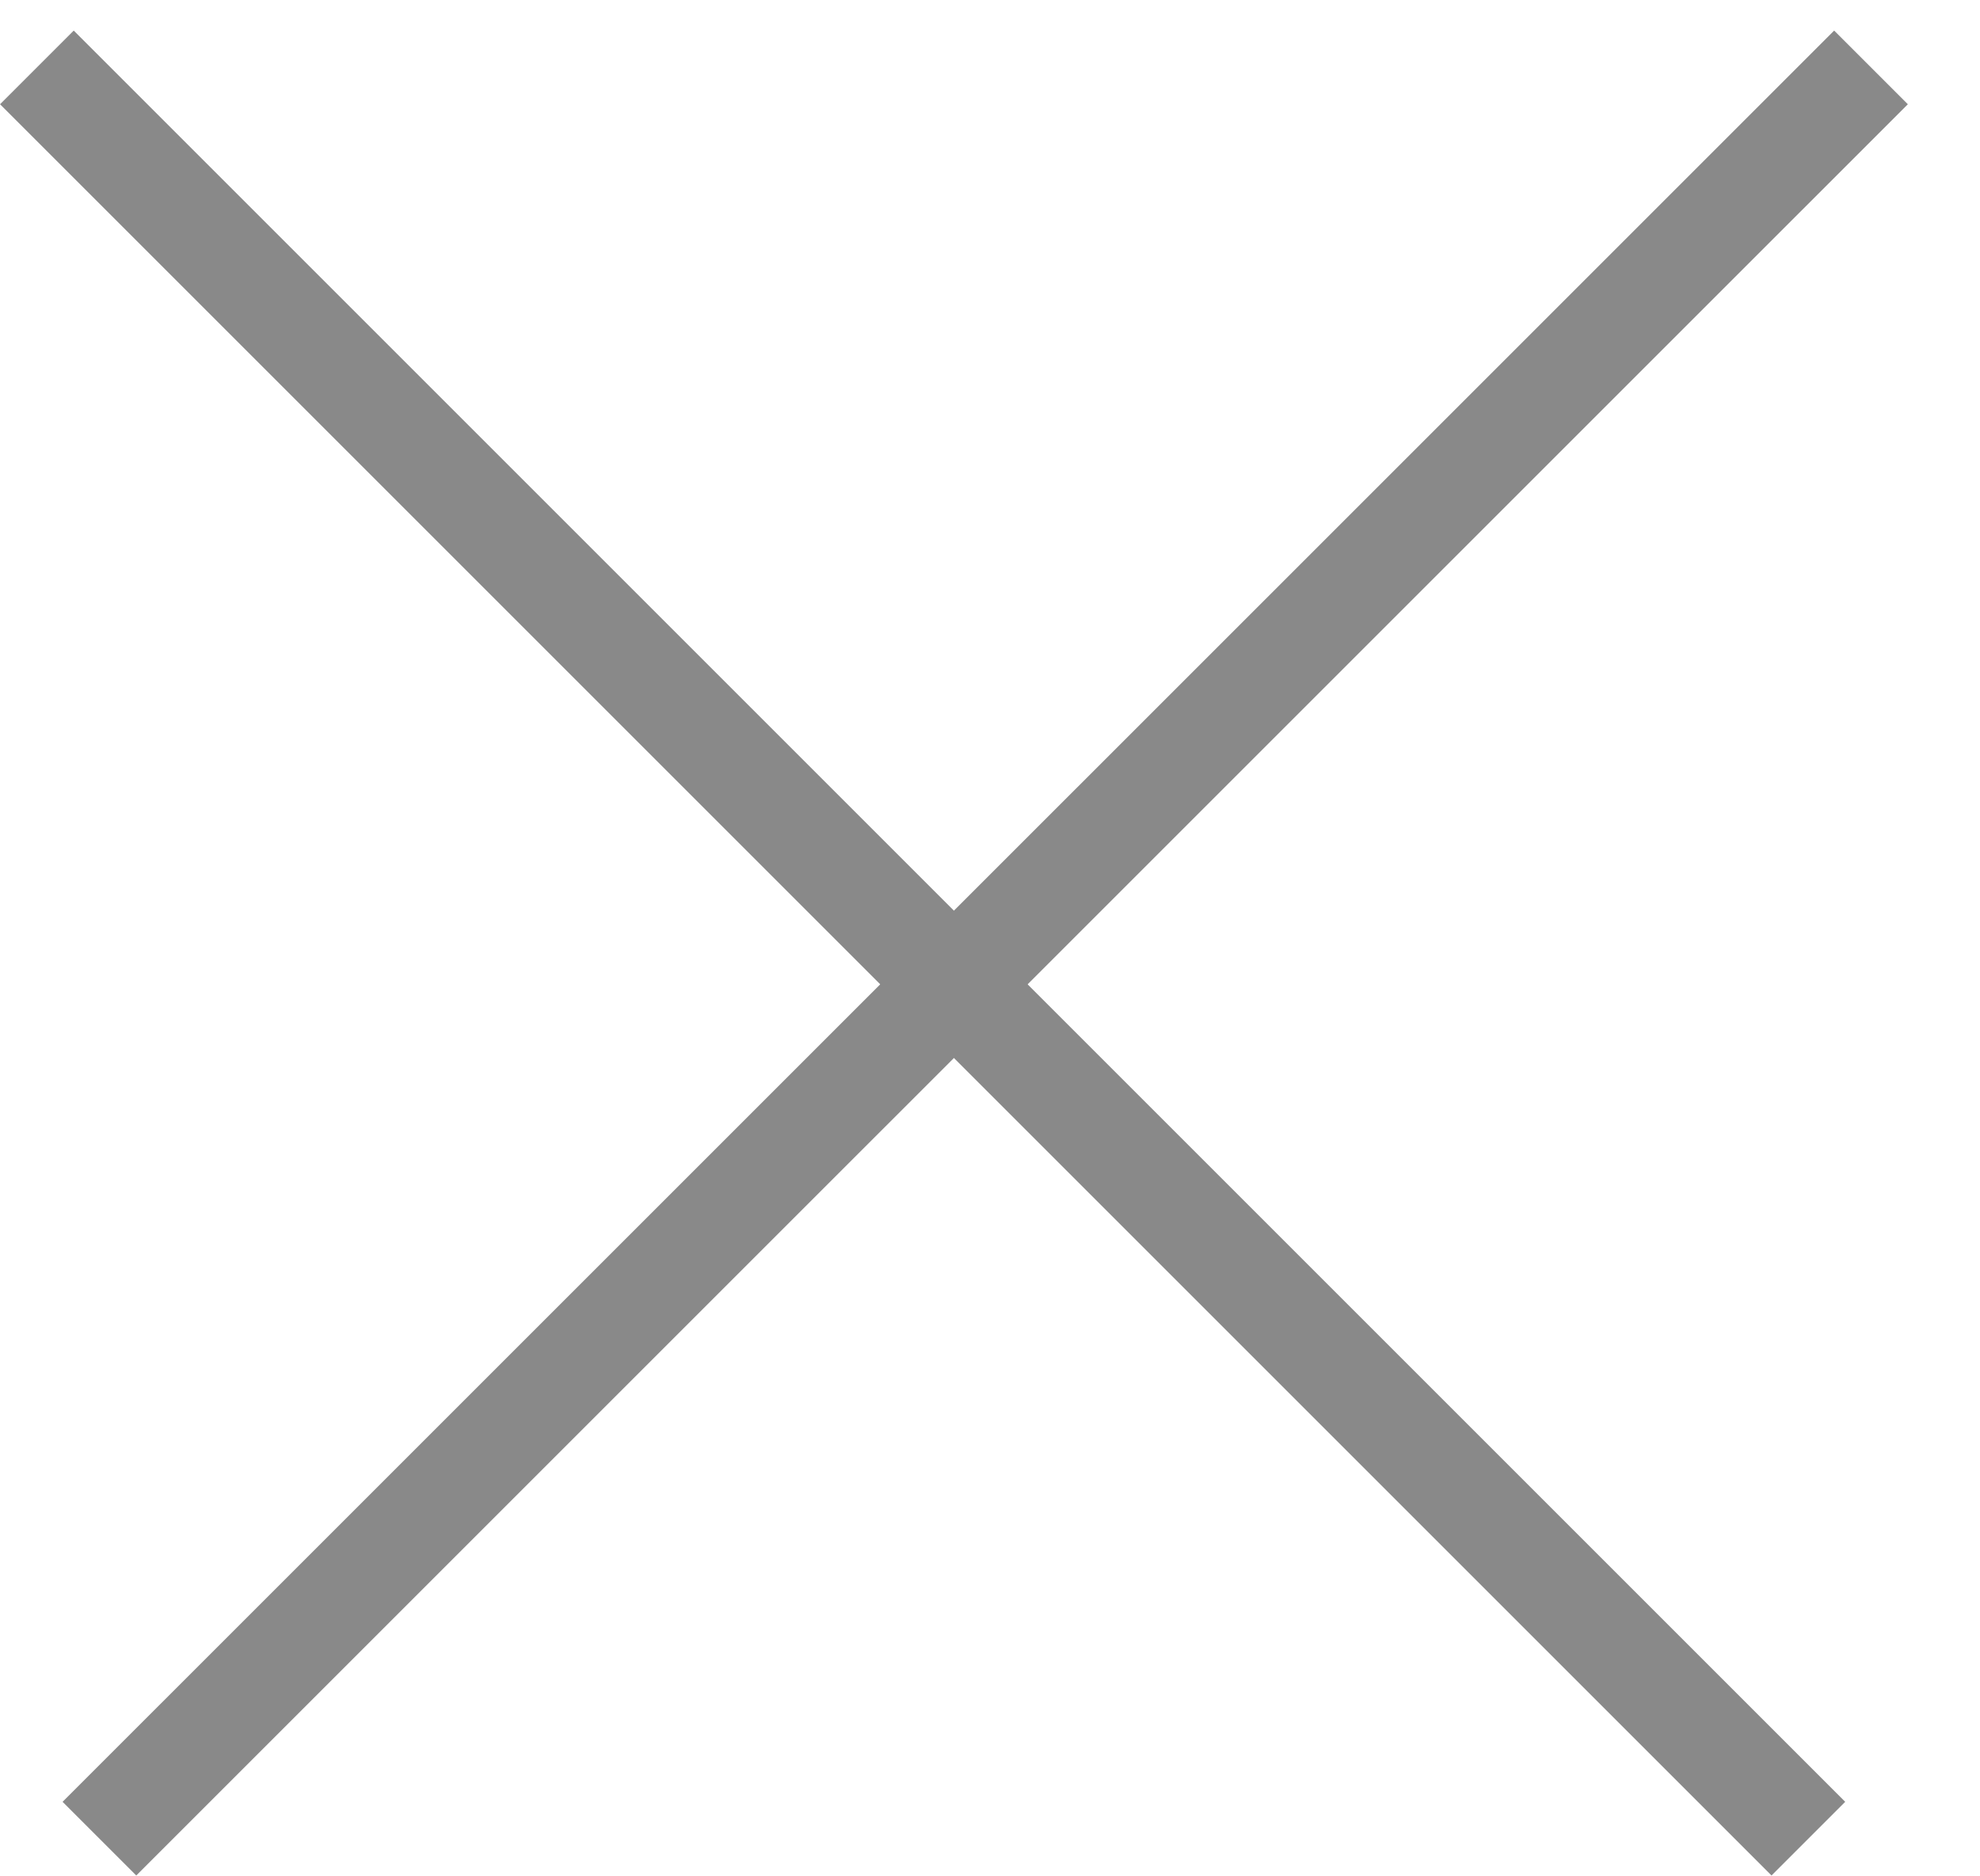
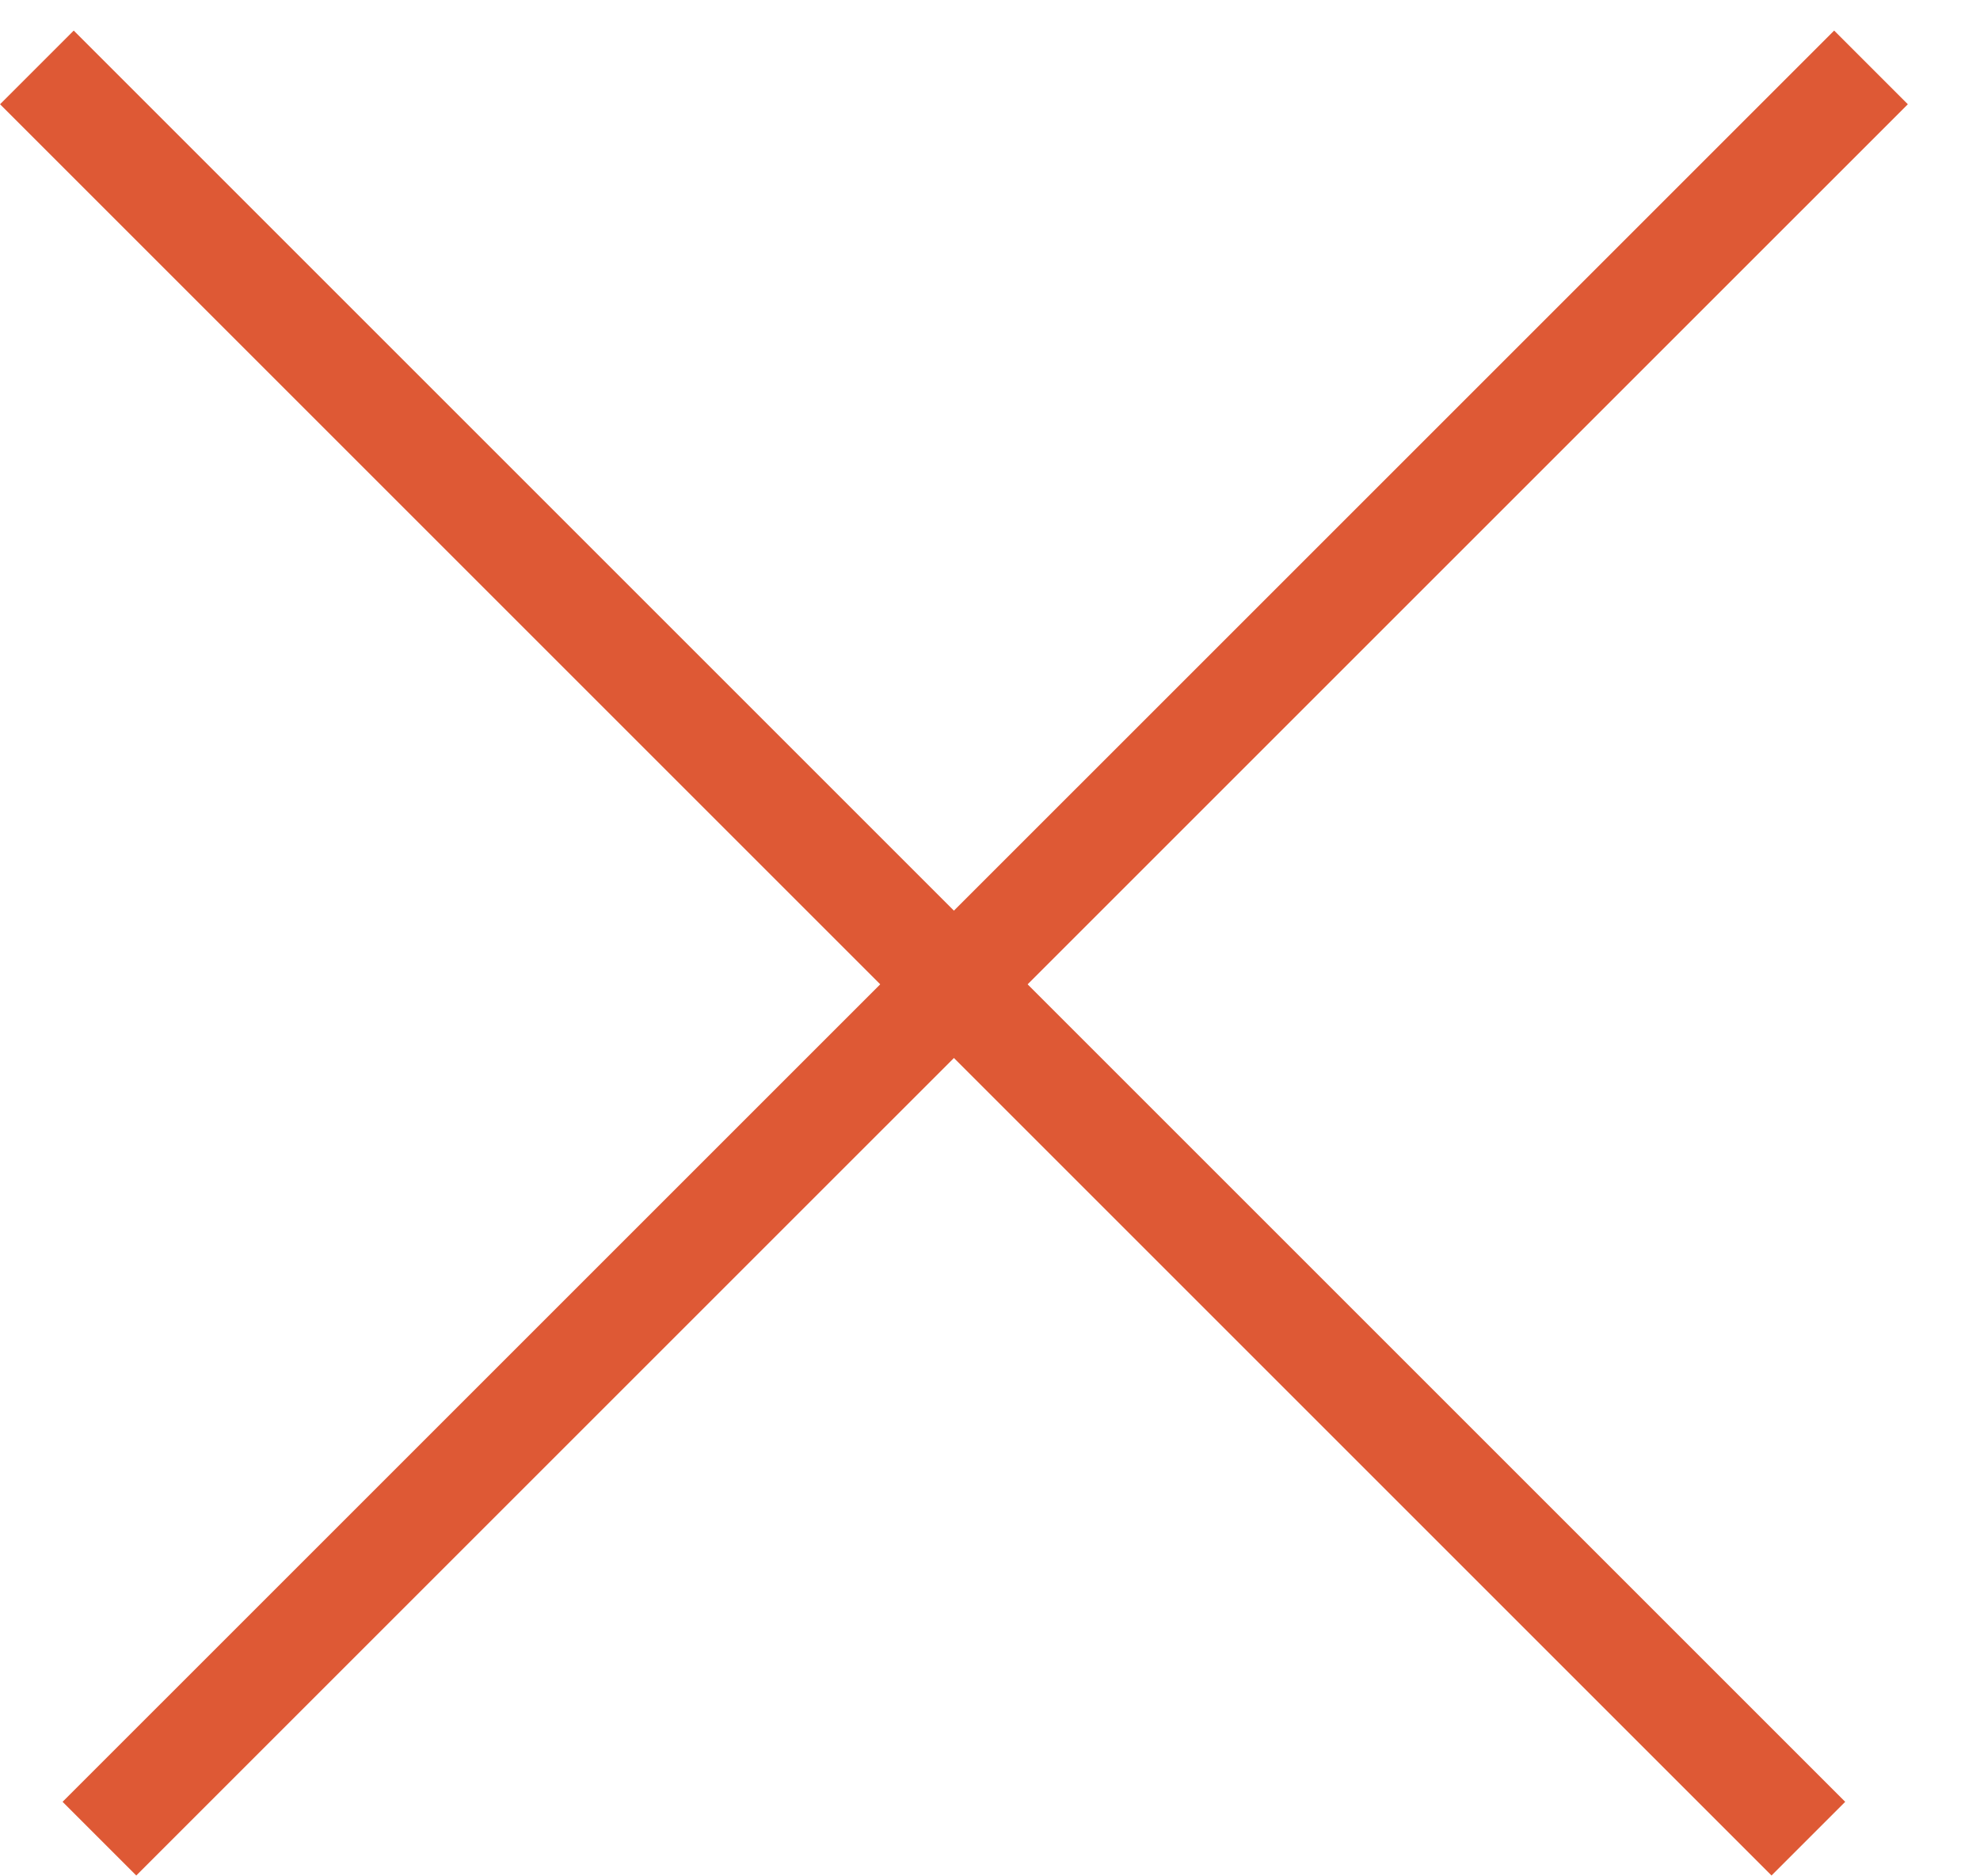
<svg xmlns="http://www.w3.org/2000/svg" width="19" height="18" viewBox="0 0 19 18" fill="none">
-   <line x1="0.354" y1="0.647" x2="17.353" y2="17.646" stroke="#898989" />
-   <line x1="0.954" y1="17.646" x2="17.954" y2="0.647" stroke="#898989" />
+   <line x1="0.354" y1="0.647" x2="17.353" y2="17.646" stroke="#DE5935" />
+   <line x1="0.954" y1="17.646" x2="17.954" y2="0.647" stroke="#DE5935" />
</svg>
